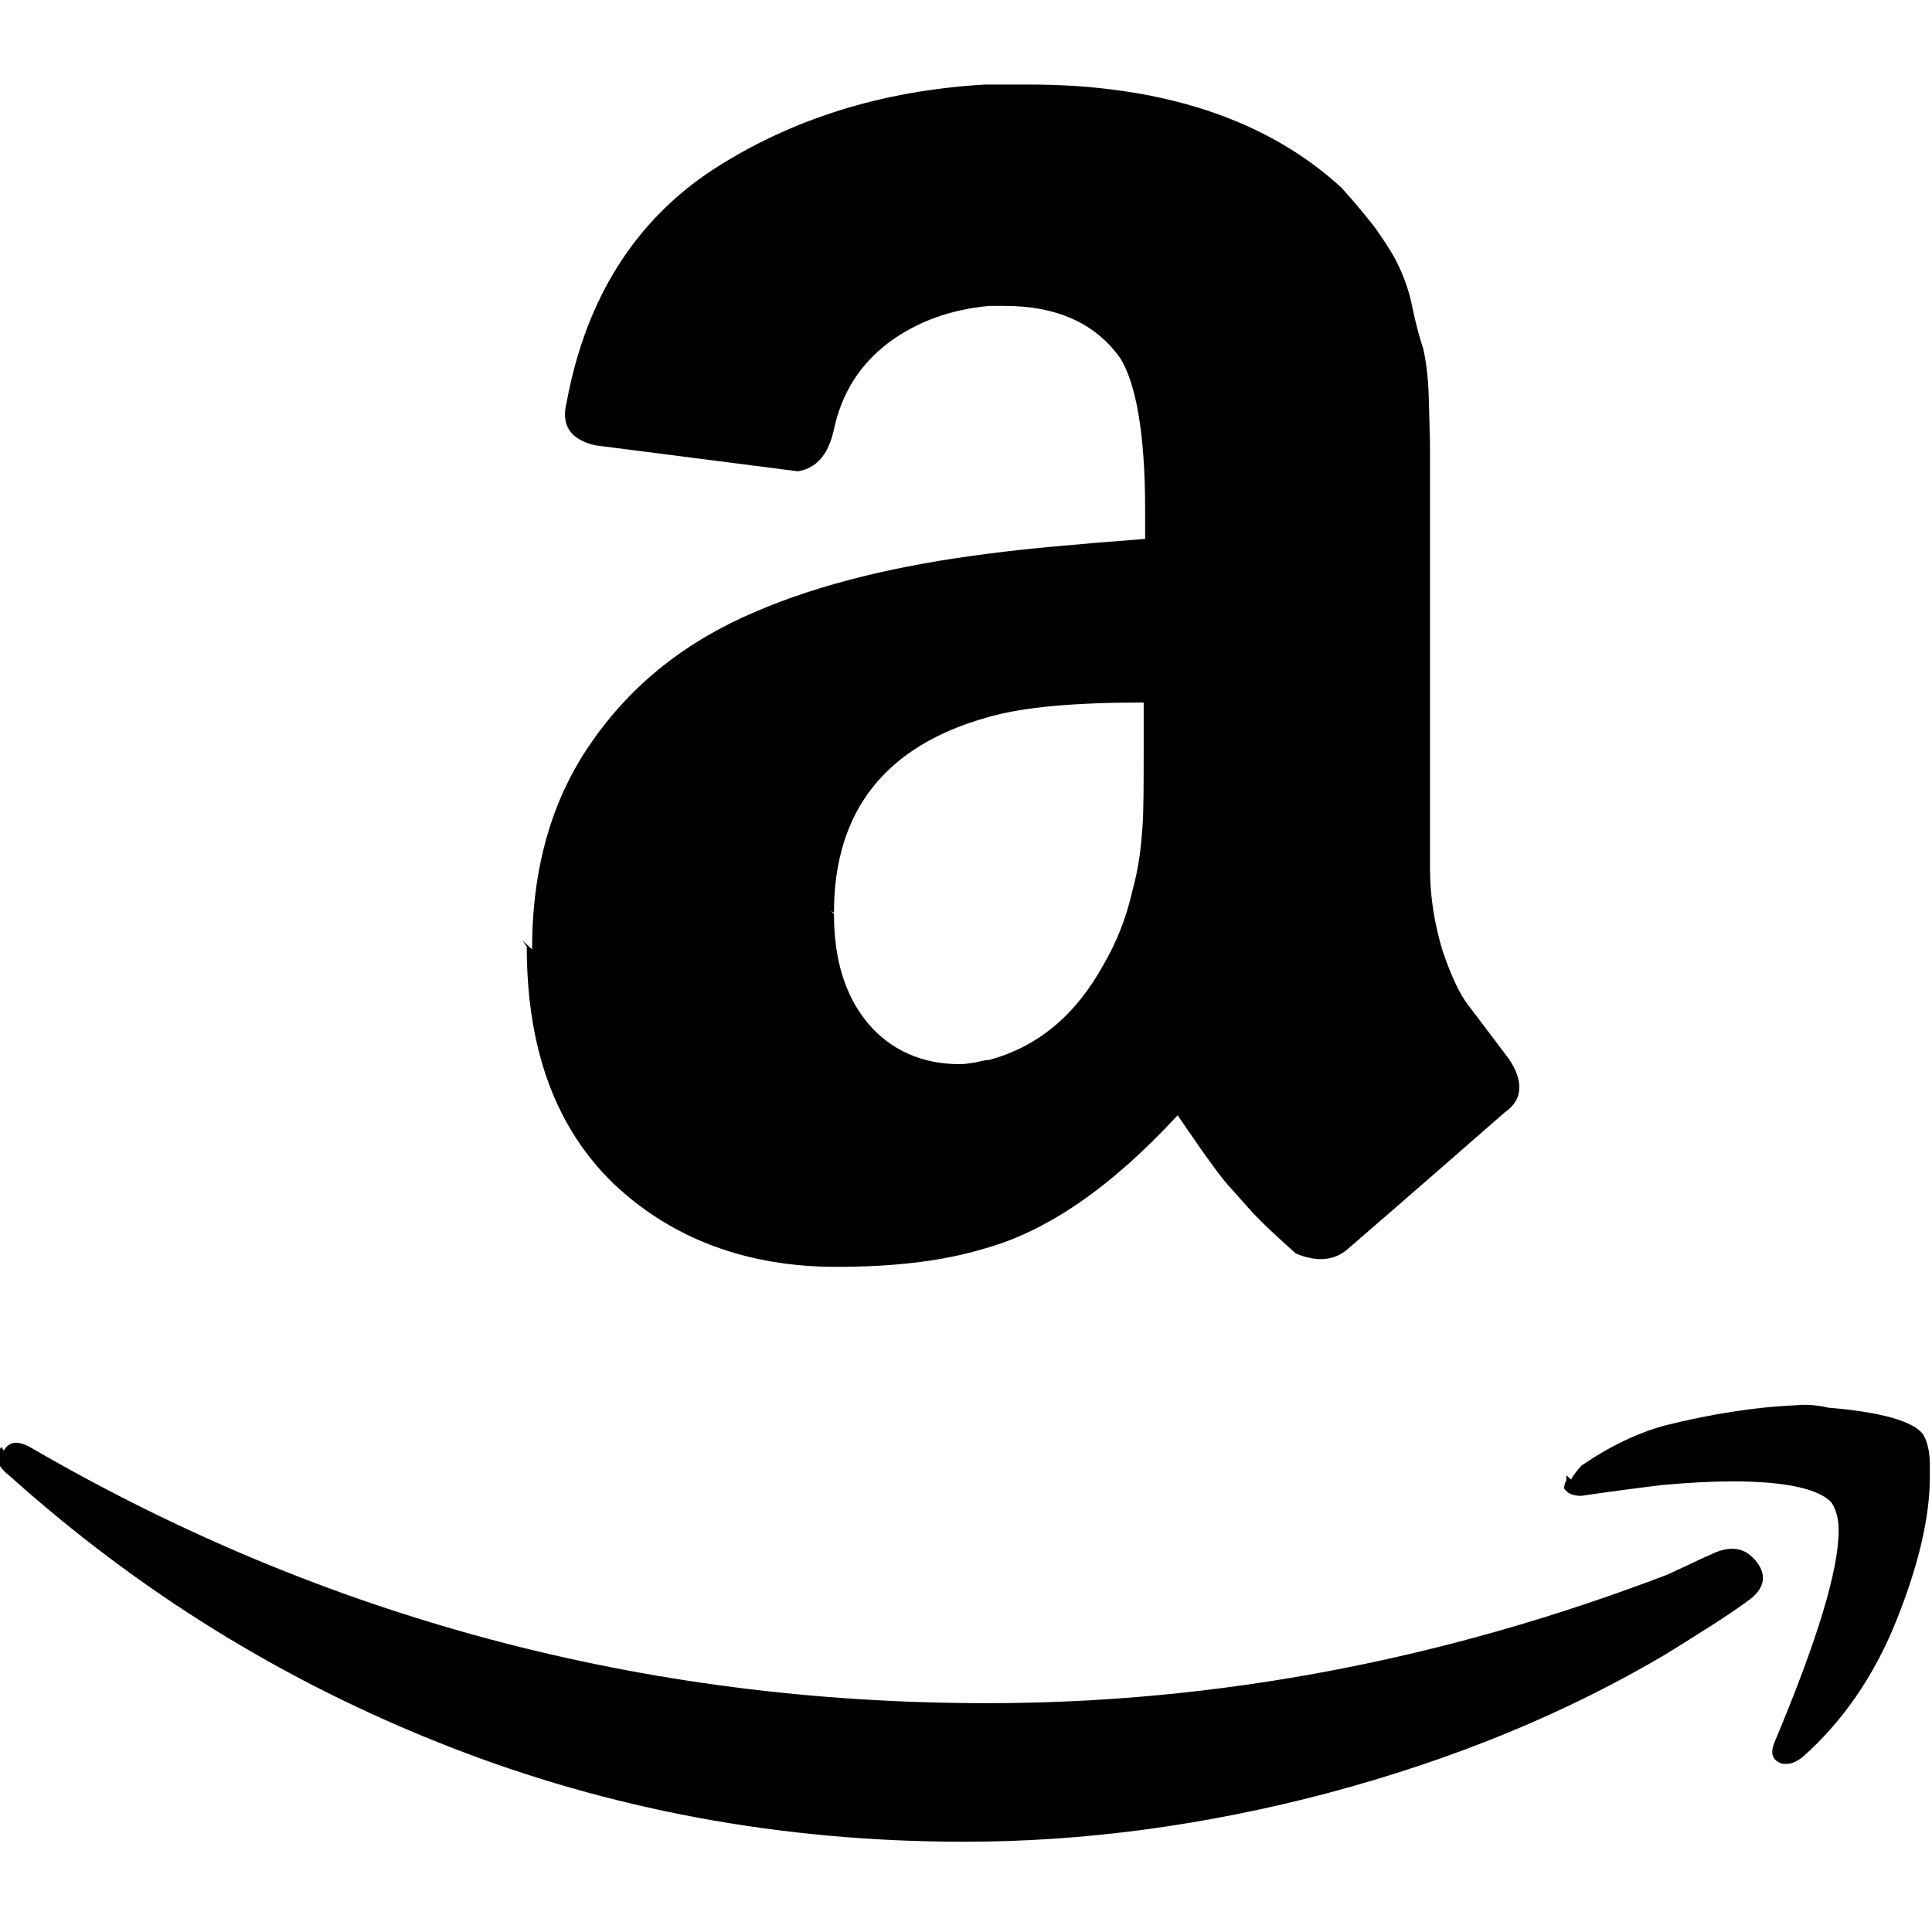
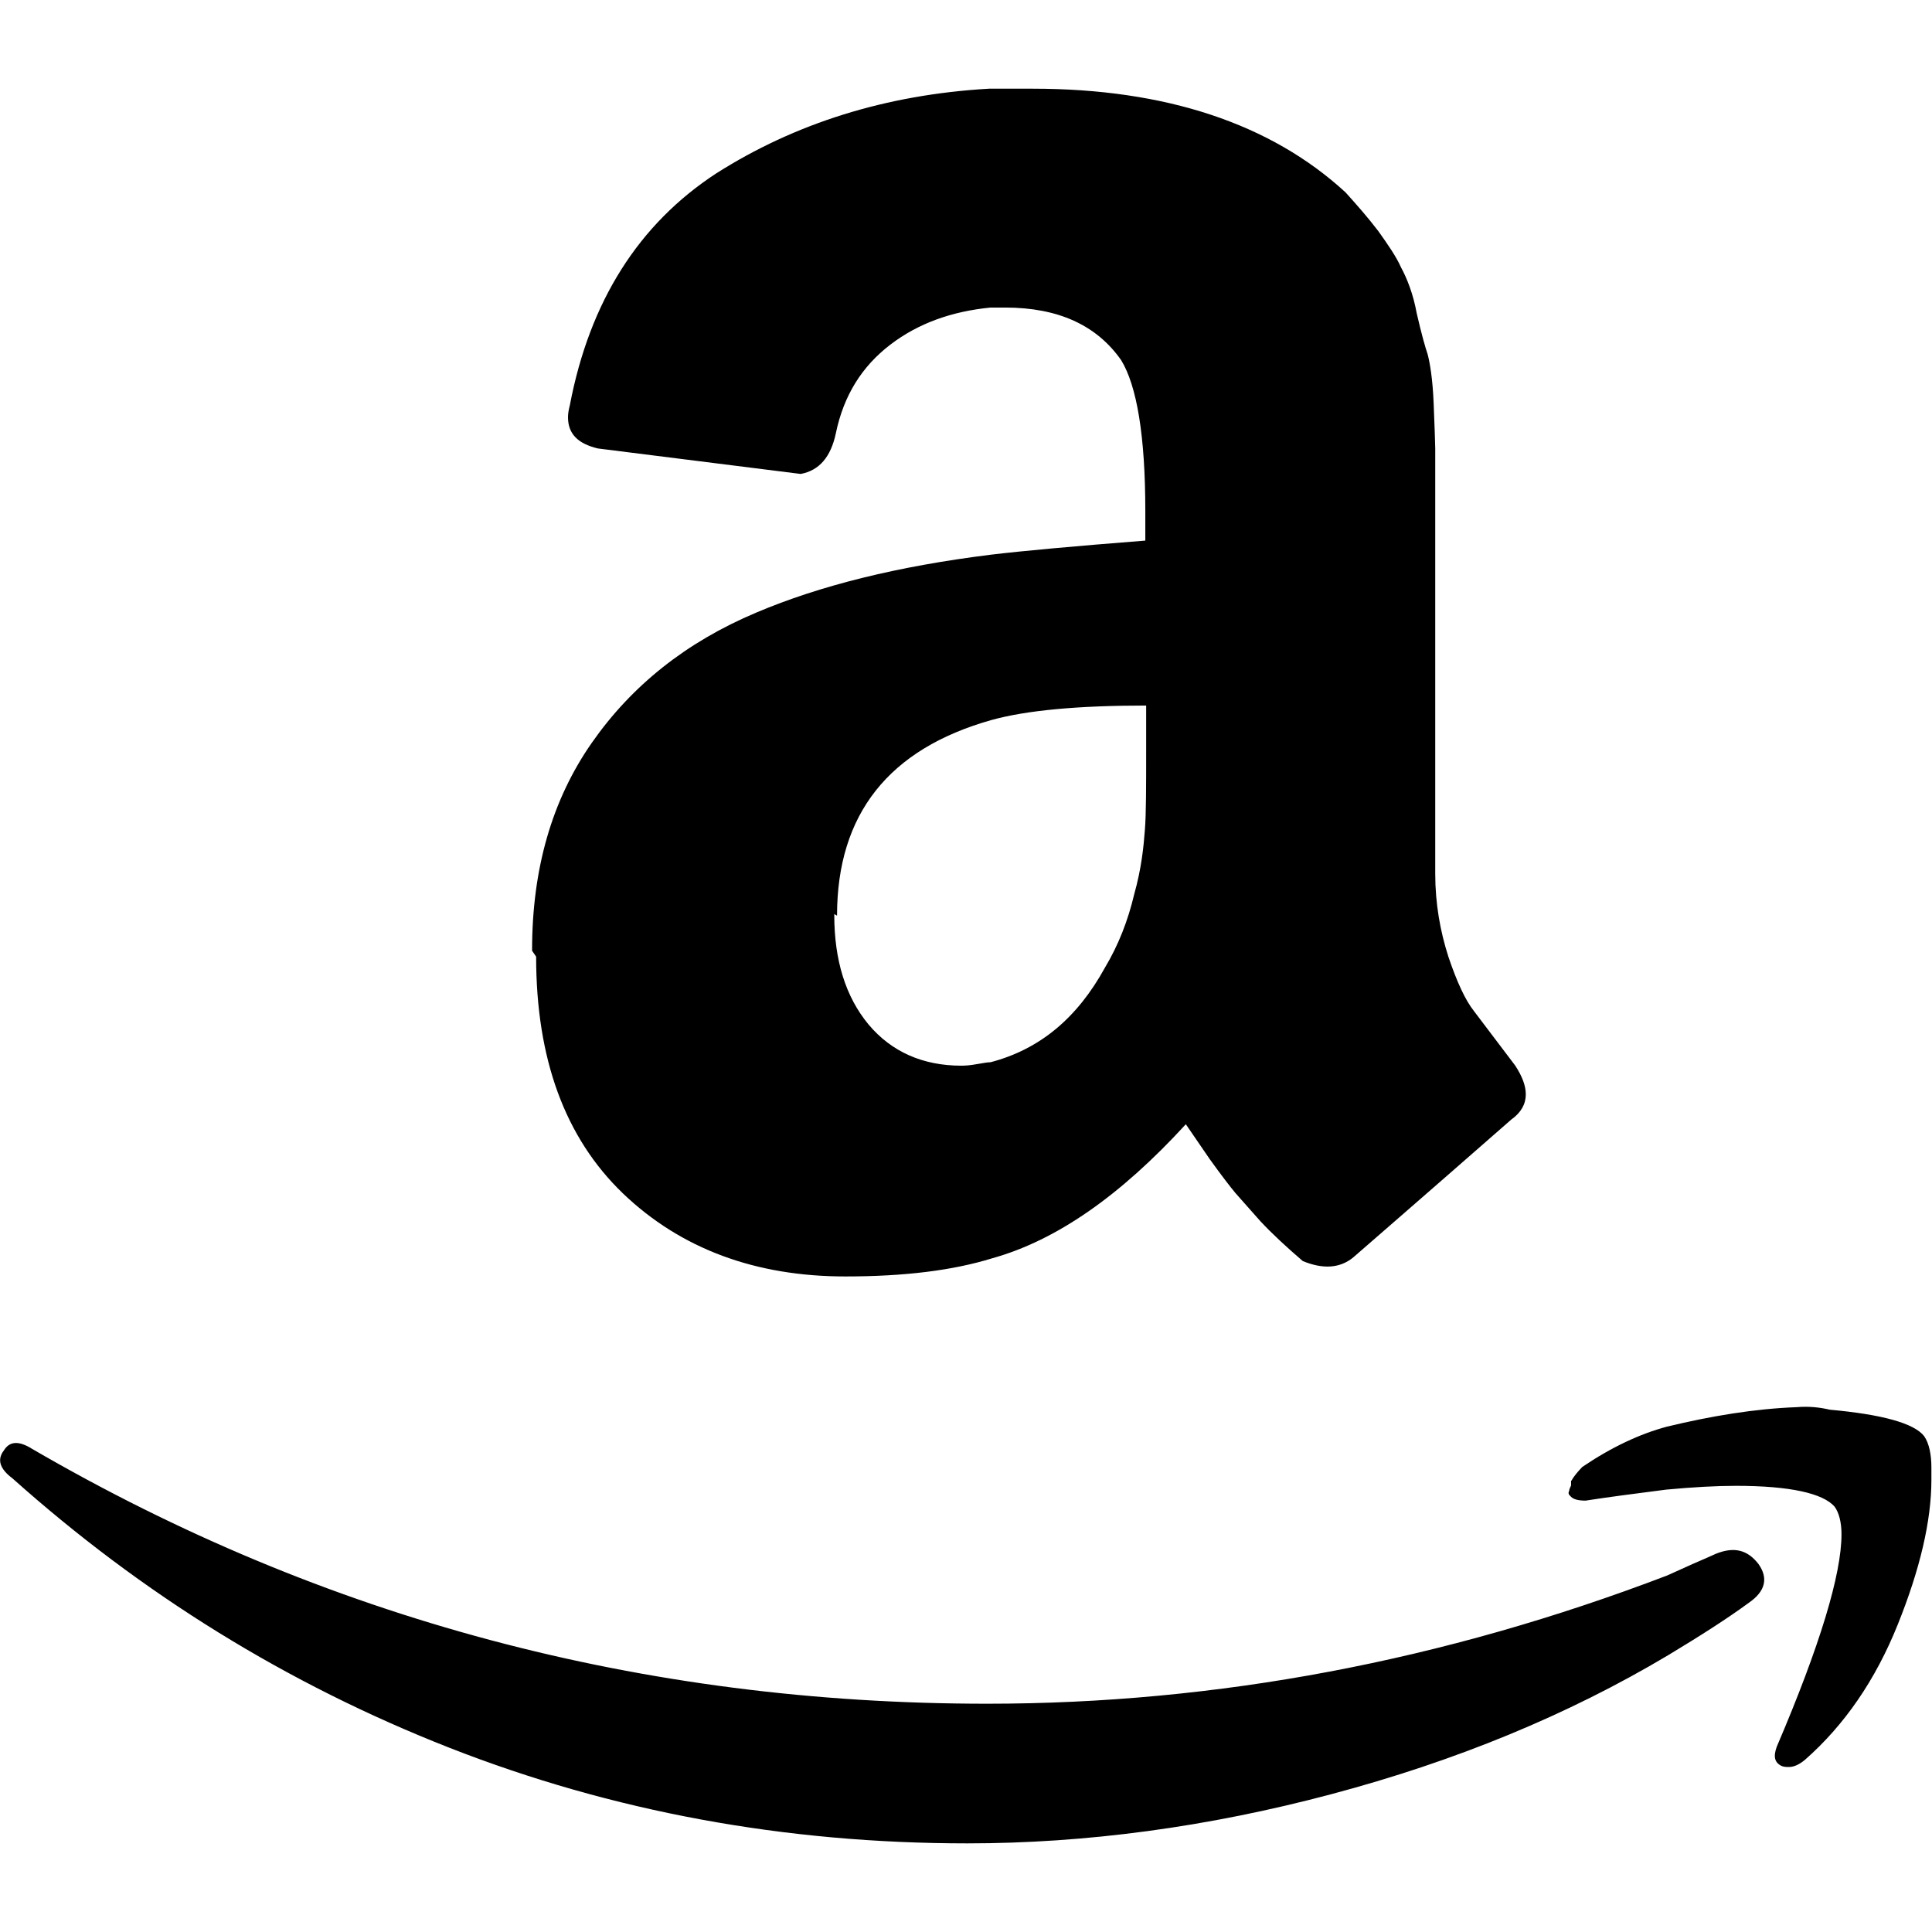
- <svg xmlns="http://www.w3.org/2000/svg" version="1.1" viewBox="0 0 32 32">
-   <path fill="#000" d="M.063 24.026c.094-.16.24-.17.464-.04 4.84 2.81 10.125 4.224 15.82 4.224 3.8 0 7.55-.71 11.26-2.125l.41-.19c.18-.09.31-.14.39-.18 .3-.12.52-.07.7.17 .16.22.12.44-.17.64 -.34.25-.81.54-1.34.87 -1.67.99-3.53 1.75-5.59 2.3 -2.04.54-4.06.81-6.03.81 -3.03 0-5.88-.53-8.578-1.59 -2.7-1.06-5.1-2.55-7.24-4.47 -.135-.1-.203-.21-.203-.3 0-.07.02-.12.068-.18Zm8.75-8.3c0-1.34.32-2.484.99-3.44 .66-.95 1.56-1.67 2.724-2.16 1.05-.45 2.33-.766 3.88-.96 .52-.07 1.38-.15 2.56-.24v-.49c0-1.245-.15-2.08-.41-2.5 -.41-.58-1.05-.87-1.93-.87h-.24c-.641.06-1.2.26-1.67.61 -.47.359-.78.83-.91 1.46 -.09.39-.28.62-.59.67l-3.359-.43c-.33-.08-.5-.24-.5-.516 0-.07.01-.12.03-.21 .32-1.72 1.141-3 2.42-3.84C13.09 1.98 14.59 1.5 16.32 1.4h.72c2.19 0 3.94.57 5.18 1.71 .18.2.35.4.54.641 .15.21.29.42.375.59 .09.18.2.44.26.76 .07.33.14.56.18.68 .03.14.08.4.09.81 .01.41.02.66.02.74v7.042c0 .5.08.95.21 1.38 .14.41.28.71.42.89l.68.9c.12.18.17.33.17.47 0 .16-.08.3-.24.41 -1.6 1.4-2.48 2.16-2.62 2.28 -.22.18-.5.2-.84.06 -.26-.23-.5-.45-.71-.67l-.42-.47c-.09-.1-.23-.29-.43-.57l-.4-.58c-1.09 1.18-2.15 1.92-3.21 2.21 -.66.2-1.46.3-2.44.3 -1.48 0-2.72-.46-3.69-1.375 -.96-.93-1.44-2.224-1.44-3.93l-.07-.1Zm5-.59c0 .75.18 1.35.56 1.81 .38.45.9.68 1.53.68 .06 0 .14-.01.26-.03 .12-.03.18-.04.22-.04 .81-.22 1.43-.74 1.89-1.57 .22-.375.38-.78.48-1.22 .12-.43.15-.79.17-1.07 .02-.26.02-.72.02-1.34v-.72c-1.12 0-1.98.07-2.57.24 -1.7.47-2.56 1.55-2.56 3.24l-.05-.03Zm12.21 9.37c.04-.08.1-.15.17-.23 .48-.33.95-.55 1.4-.67 .73-.18 1.45-.3 2.151-.33 .18-.02.37 0 .54.04 .86.07 1.39.22 1.56.43 .08.12.12.3.12.52v.2c0 .67-.19 1.47-.56 2.39 -.37.92-.89 1.66-1.54 2.24 -.1.08-.19.12-.27.12 -.05 0-.08 0-.12-.02 -.12-.06-.15-.16-.09-.32 .71-1.69 1.07-2.86 1.07-3.53 0-.2-.05-.36-.12-.46 -.2-.22-.74-.35-1.64-.35 -.33 0-.71.02-1.16.06 -.49.06-.94.12-1.34.18 -.12 0-.2-.03-.24-.07 -.05-.04-.06-.07-.04-.1 0-.03.01-.05.03-.09v-.08Z" />
+ <svg xmlns="http://www.w3.org/2000/svg" width="32" height="32" viewBox="0 0 32 32">
+   <path d="M0.063 24.026c0.094-0.156 0.245-0.167 0.464-0.031 4.844 2.818 10.125 4.224 15.823 4.224 3.802 0 7.557-0.708 11.266-2.125l0.417-0.188c0.188-0.083 0.313-0.135 0.391-0.172 0.302-0.12 0.521-0.063 0.703 0.172 0.161 0.229 0.12 0.448-0.161 0.641-0.339 0.25-0.802 0.547-1.339 0.87-1.661 0.99-3.521 1.755-5.583 2.302-2.036 0.542-4.057 0.813-6.021 0.813-3.021 0-5.88-0.526-8.578-1.583-2.693-1.057-5.094-2.547-7.24-4.464-0.135-0.099-0.203-0.203-0.203-0.297 0-0.063 0.026-0.12 0.068-0.172zM8.813 15.734c0-1.339 0.328-2.484 0.99-3.432s1.563-1.667 2.724-2.156c1.057-0.448 2.339-0.766 3.88-0.958 0.521-0.063 1.38-0.141 2.563-0.234v-0.49c0-1.245-0.141-2.078-0.401-2.5-0.406-0.578-1.042-0.87-1.922-0.87h-0.24c-0.641 0.063-1.198 0.26-1.661 0.615-0.469 0.359-0.771 0.839-0.901 1.464-0.083 0.396-0.276 0.62-0.583 0.677l-3.359-0.422c-0.328-0.078-0.495-0.24-0.495-0.516 0-0.063 0.010-0.12 0.031-0.203 0.328-1.719 1.141-3 2.427-3.839 1.297-0.823 2.797-1.302 4.516-1.401h0.724c2.198 0 3.943 0.578 5.182 1.719 0.182 0.203 0.359 0.401 0.542 0.641 0.156 0.219 0.297 0.422 0.375 0.599 0.099 0.182 0.203 0.443 0.26 0.76 0.078 0.339 0.141 0.563 0.182 0.682 0.036 0.141 0.083 0.401 0.099 0.818s0.026 0.661 0.026 0.74v7.042c0 0.5 0.083 0.958 0.219 1.38 0.141 0.417 0.281 0.719 0.422 0.896l0.682 0.901c0.12 0.182 0.177 0.339 0.177 0.479 0 0.161-0.078 0.302-0.24 0.417-1.599 1.401-2.479 2.161-2.615 2.281-0.219 0.182-0.5 0.203-0.839 0.063-0.26-0.224-0.5-0.443-0.703-0.661l-0.411-0.464c-0.083-0.099-0.224-0.281-0.427-0.563l-0.396-0.578c-1.083 1.182-2.141 1.922-3.203 2.219-0.656 0.203-1.458 0.302-2.438 0.302-1.479 0-2.719-0.453-3.682-1.375-0.958-0.922-1.438-2.224-1.438-3.922l-0.068-0.099zM13.818 15.151c0 0.755 0.188 1.359 0.568 1.818 0.38 0.453 0.901 0.682 1.536 0.682 0.063 0 0.146-0.005 0.26-0.026 0.12-0.021 0.182-0.031 0.224-0.031 0.818-0.214 1.438-0.734 1.896-1.568 0.224-0.375 0.38-0.776 0.484-1.214 0.12-0.427 0.156-0.786 0.177-1.068 0.021-0.26 0.021-0.719 0.021-1.339v-0.719c-1.12 0-1.979 0.078-2.563 0.24-1.698 0.479-2.557 1.557-2.557 3.24l-0.047-0.026zM26.031 24.521c0.042-0.078 0.104-0.146 0.177-0.224 0.484-0.328 0.953-0.547 1.401-0.667 0.734-0.177 1.453-0.297 2.151-0.323 0.188-0.016 0.37 0 0.547 0.042 0.865 0.078 1.396 0.224 1.563 0.438 0.083 0.12 0.12 0.307 0.12 0.521v0.203c0 0.677-0.188 1.479-0.557 2.396-0.37 0.922-0.885 1.667-1.536 2.24-0.099 0.083-0.188 0.12-0.266 0.12-0.042 0-0.078 0-0.12-0.016-0.12-0.057-0.141-0.156-0.083-0.318 0.719-1.682 1.073-2.859 1.073-3.521 0-0.198-0.042-0.359-0.115-0.458-0.193-0.219-0.734-0.344-1.635-0.344-0.323 0-0.708 0.021-1.156 0.063-0.484 0.063-0.938 0.12-1.333 0.182-0.12 0-0.198-0.021-0.24-0.063-0.042-0.036-0.052-0.063-0.031-0.099 0-0.026 0.010-0.042 0.031-0.089v-0.078z" />
</svg>
